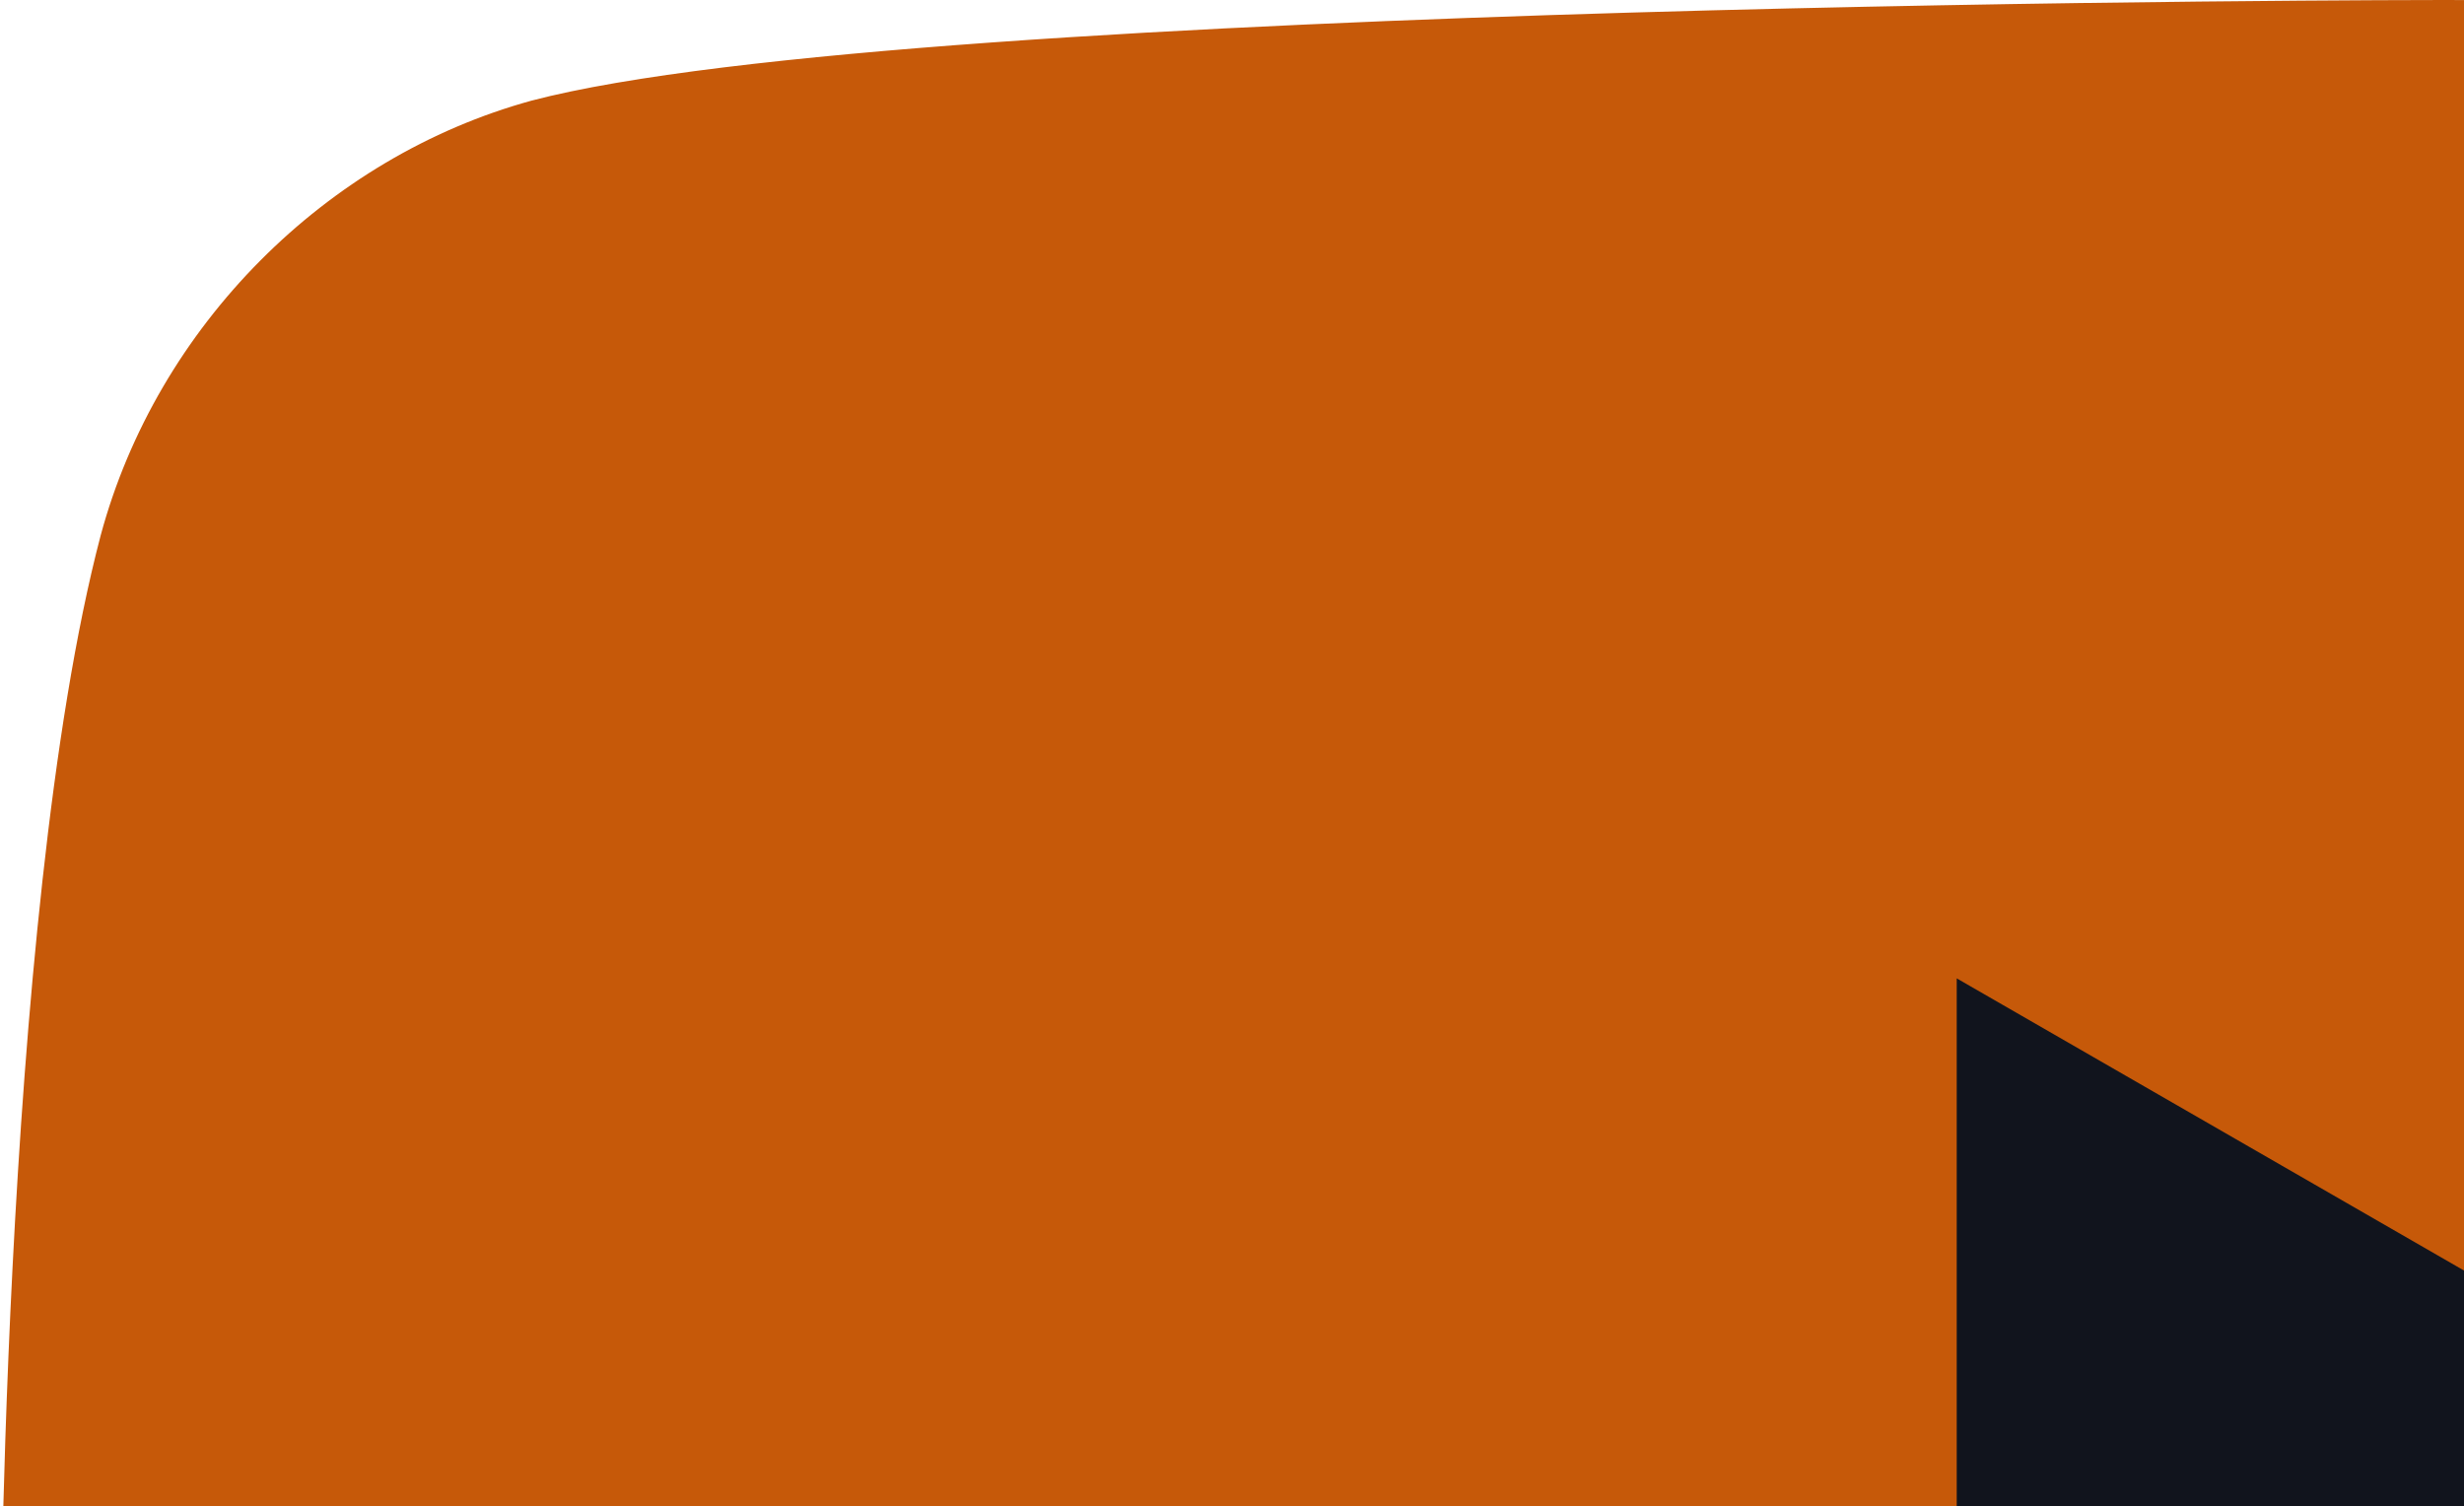
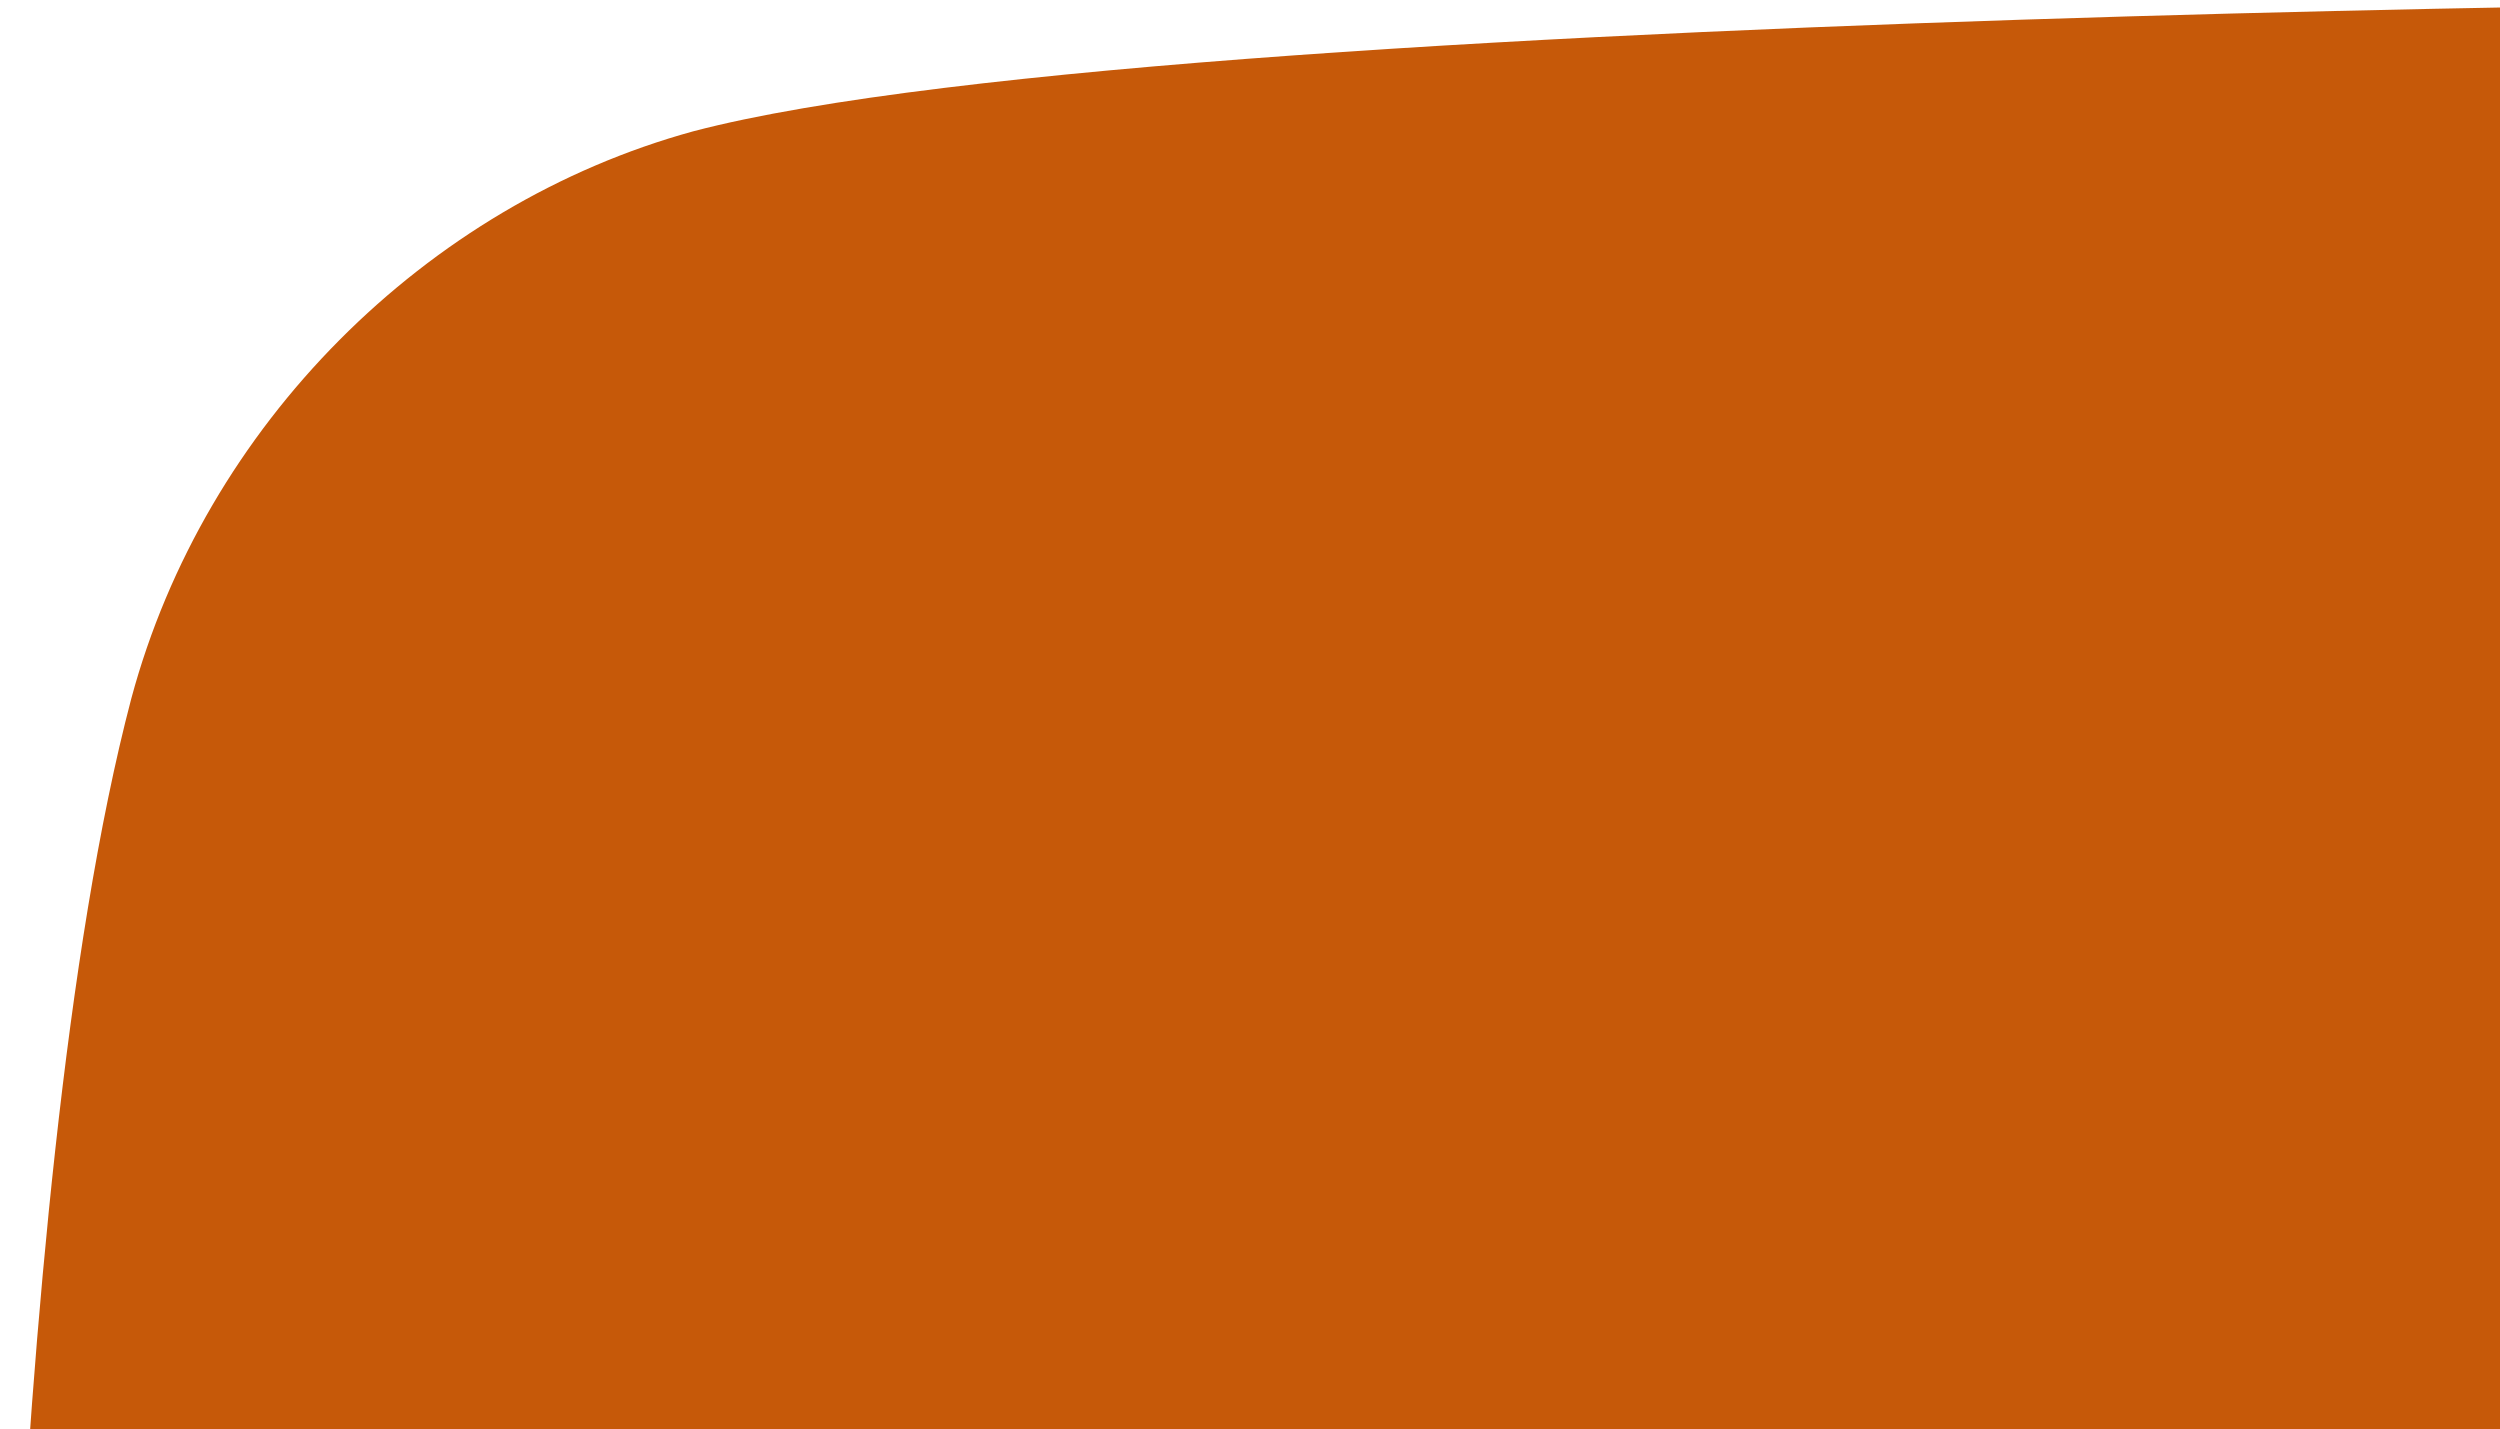
- <svg xmlns="http://www.w3.org/2000/svg" version="1.1" id="Layer_1" x="0" y="0" viewbox="0 0 72 44" xml:space="preserve" width="36" height="22">
+ <svg xmlns="http://www.w3.org/2000/svg" version="1.1" id="Layer_1" x="0" y="0" viewbox="0 0 66 50" xml:space="preserve" width="28" height="16">
  <style type="text/css" id="style3">
</style>
  <g id="g5" transform="scale(.58824)">
    <path d="M118.9 13.3c-1.4-5.2-5.5-9.3-10.7-10.7C98.7 0 60.7 0 60.7 0s-38 0-47.5 2.5C8.1 3.9 3.9 8.1 2.5 13.3 0 22.8 0 42.5 0 42.5s0 19.8 2.5 29.2C3.9 76.9 8 81 13.2 82.4 22.8 85 60.7 85 60.7 85s38 0 47.5-2.5c5.2-1.4 9.3-5.5 10.7-10.7 2.5-9.5 2.5-29.2 2.5-29.2s.1-19.8-2.5-29.3z" id="path7" fill="#c65909" />
    <path id="polygon9" fill="#11141d" d="M80.2 42.5L48.6 24.3v36.4z" />
  </g>
</svg>
